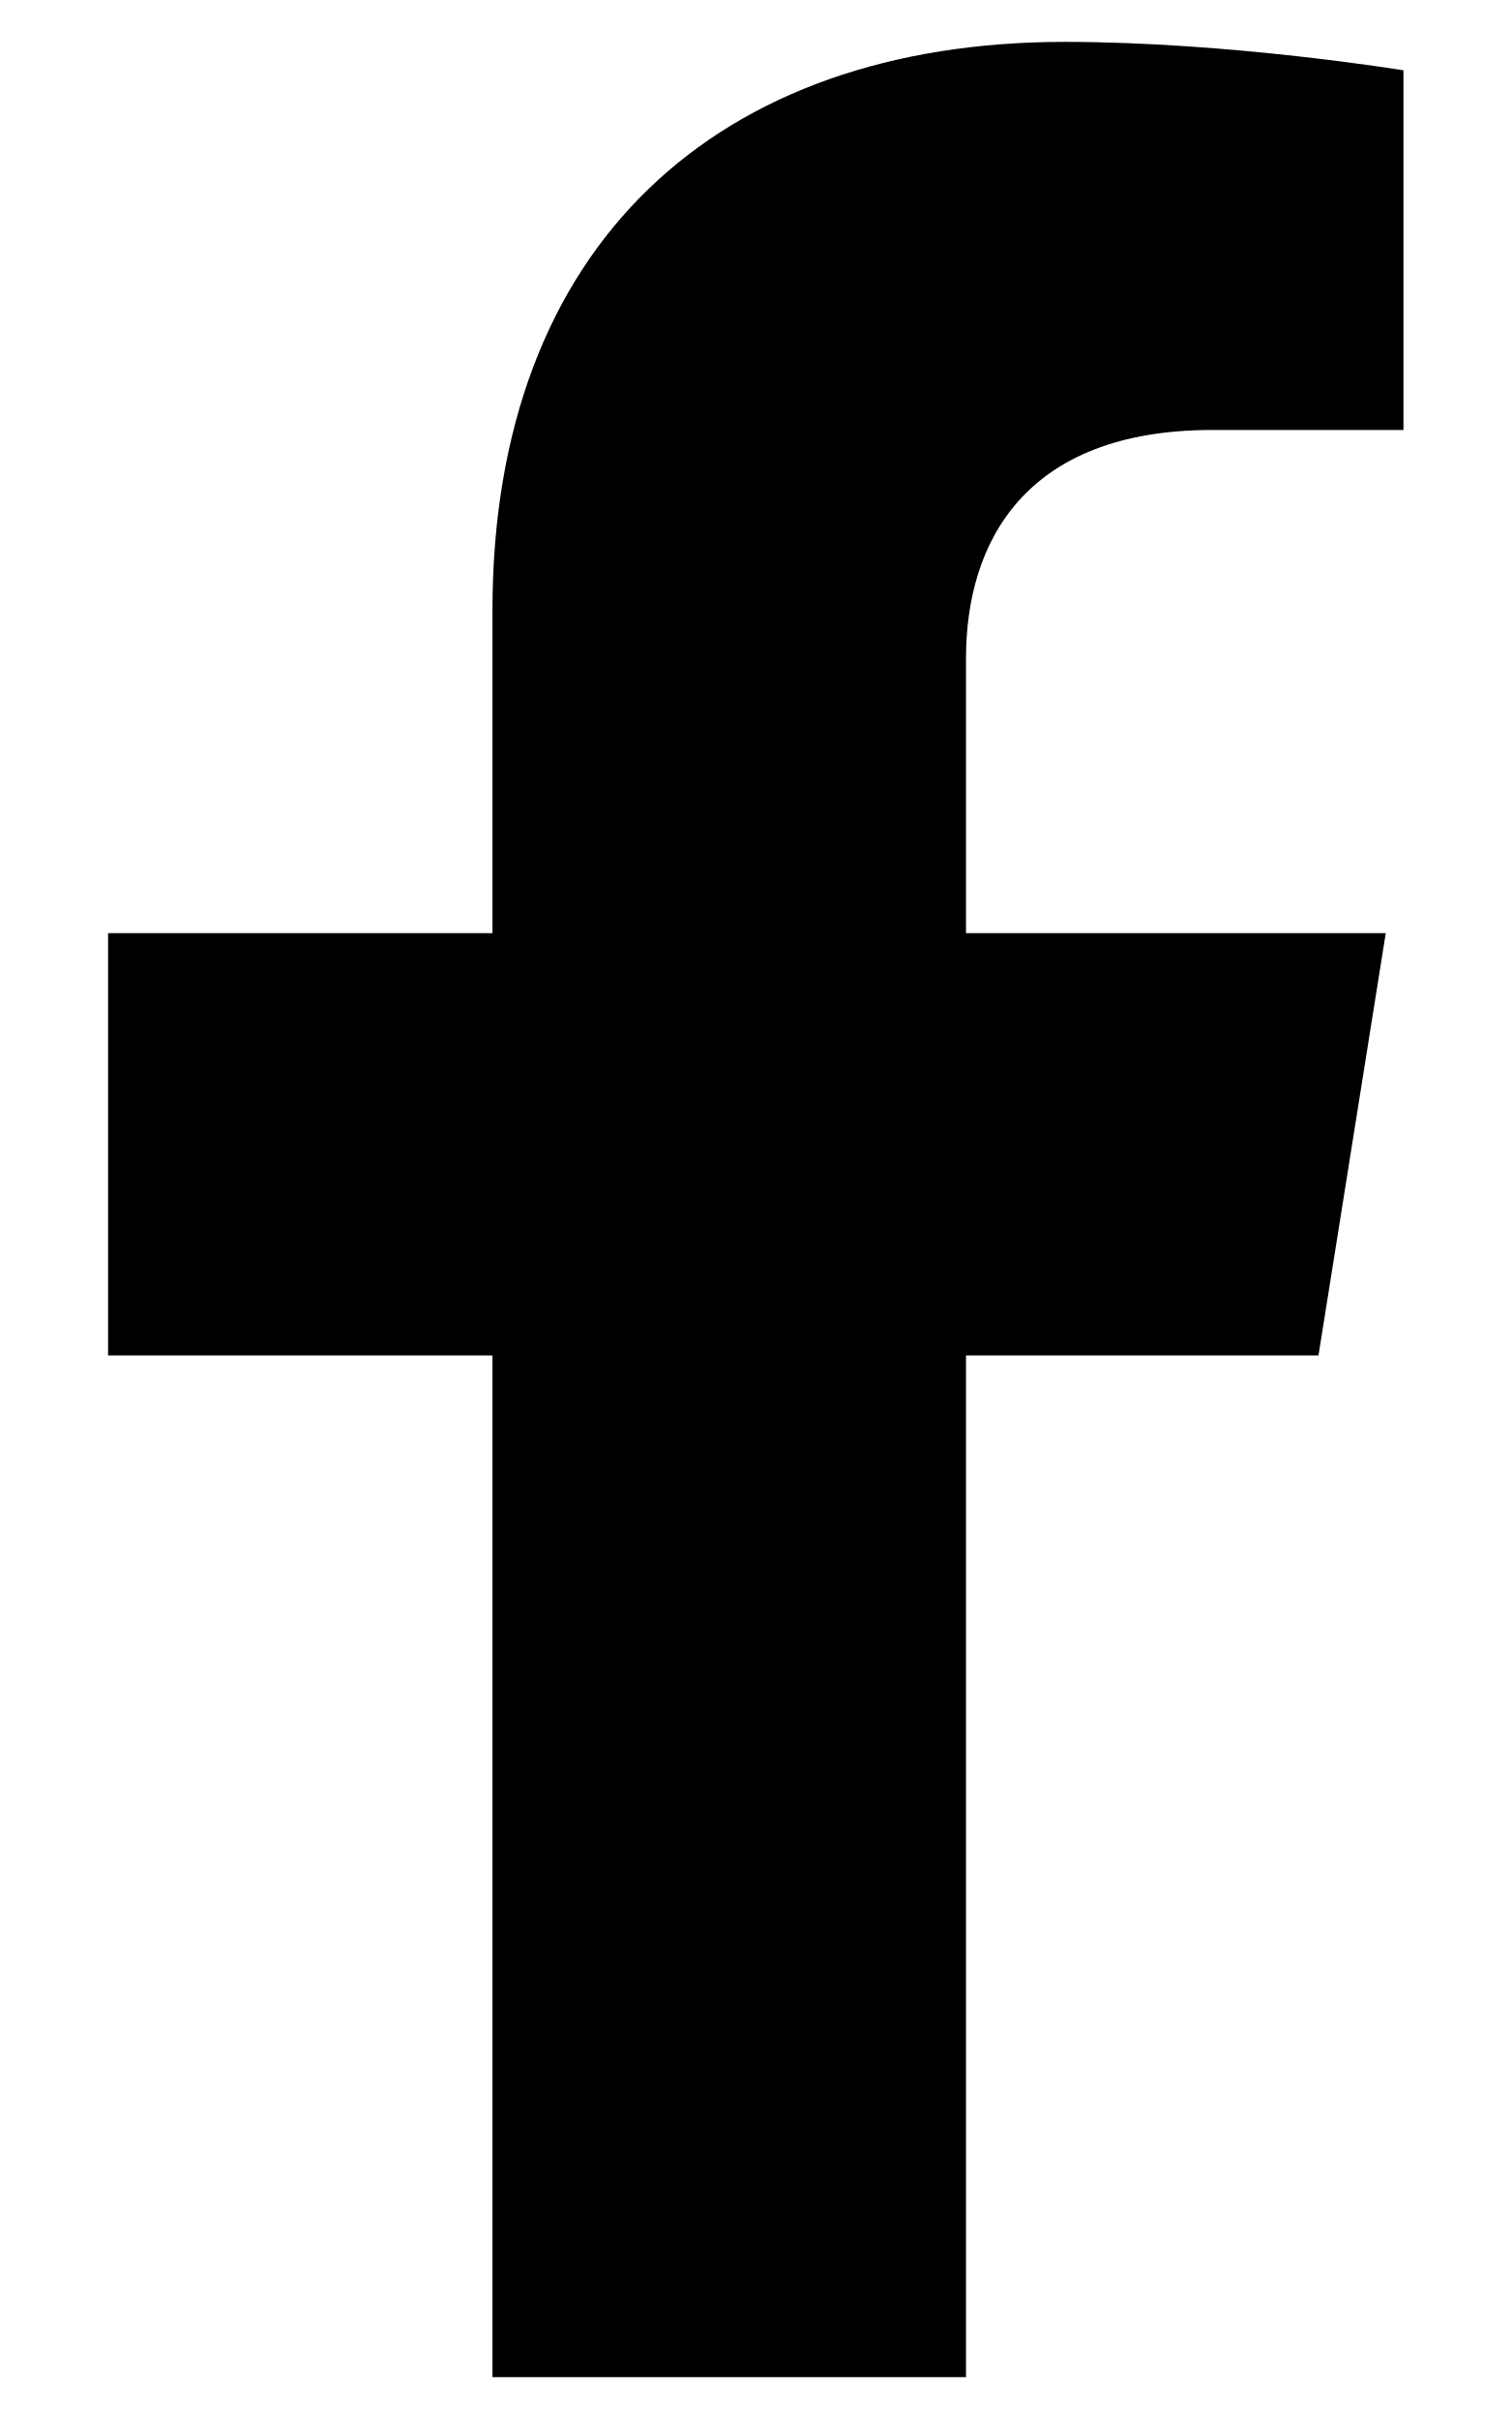
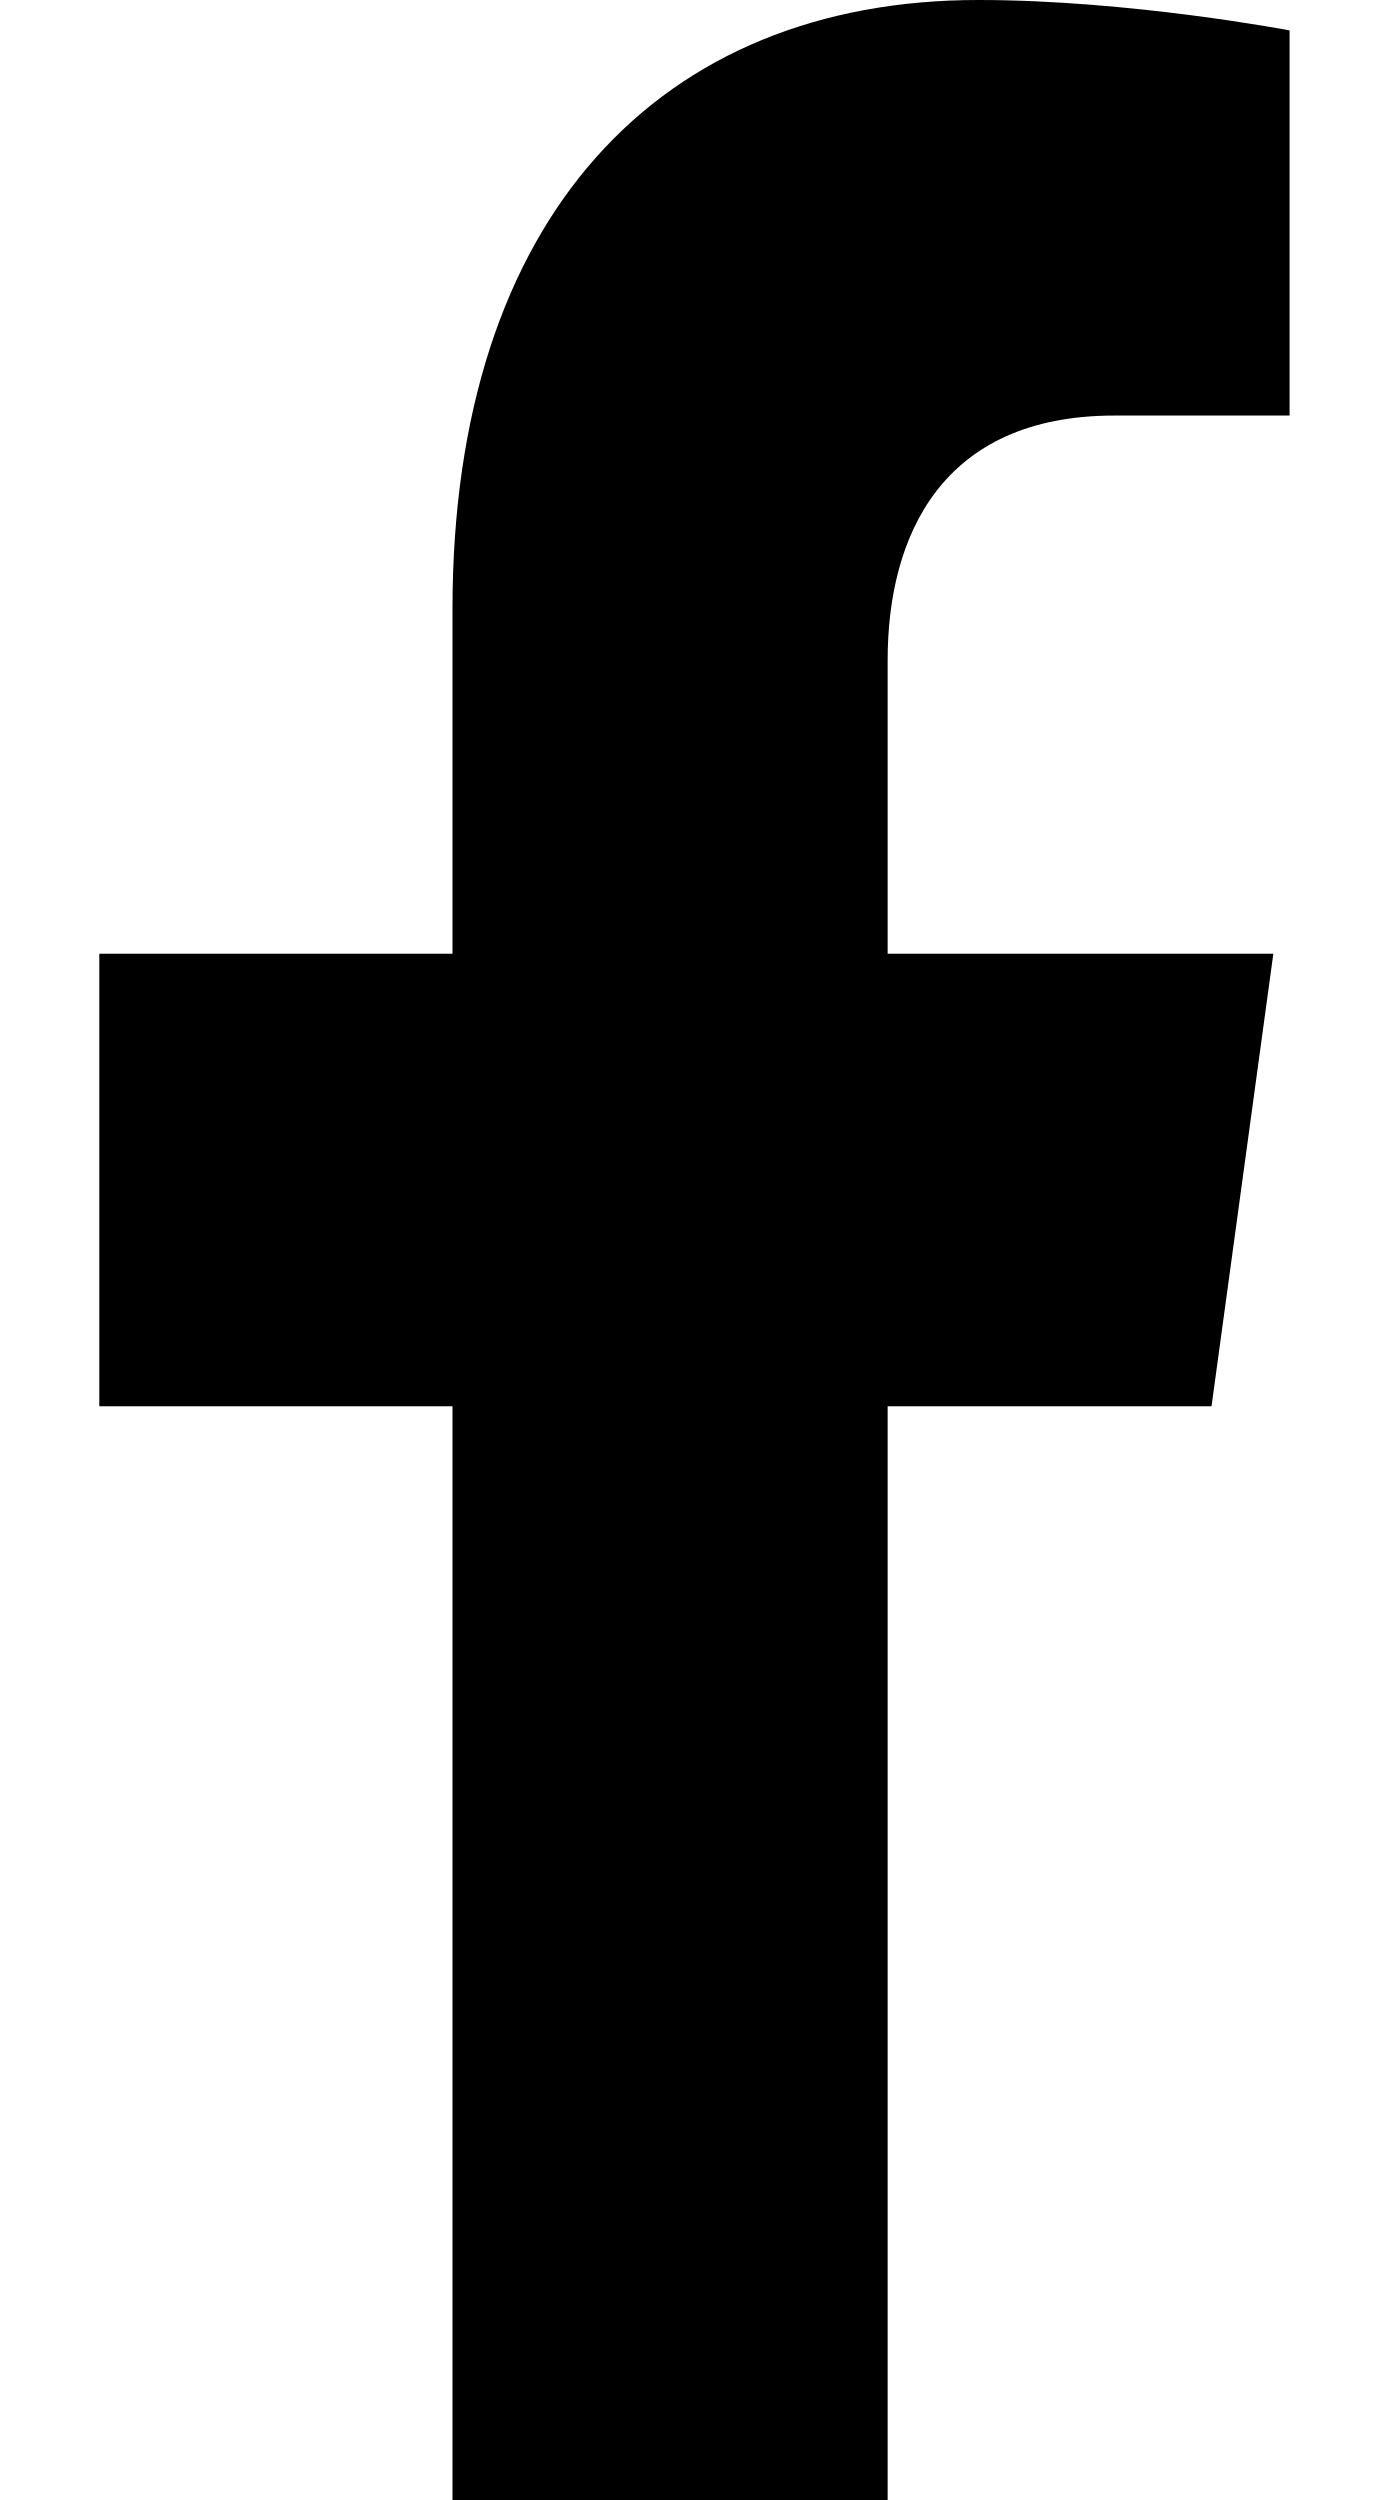
- <svg xmlns="http://www.w3.org/2000/svg" width="10px" height="16px" viewBox="0 0 10 16" version="1.1">
+ <svg xmlns="http://www.w3.org/2000/svg" width="10px" height="18px" viewBox="0 0 10 18" version="1.1">
  <g id="surface1">
-     <path style=" stroke:none;fill-rule:nonzero;fill:rgb(0%,0%,0%);fill-opacity:1;" d="M 8.723 8.965 L 9.168 6.172 L 6.391 6.172 L 6.391 4.355 C 6.391 3.59 6.777 2.844 8.02 2.844 L 9.285 2.844 L 9.285 0.465 C 9.285 0.465 8.137 0.277 7.043 0.277 C 4.754 0.277 3.258 1.613 3.258 4.039 L 3.258 6.172 L 0.715 6.172 L 0.715 8.965 L 3.258 8.965 L 3.258 15.723 L 6.391 15.723 L 6.391 8.965 Z M 8.723 8.965 " />
+     <path style=" stroke:none;fill-rule:nonzero;fill:rgb(0%,0%,0%);fill-opacity:1;" d="M 8.723 10.125 L 9.168 6.867 L 6.391 6.867 L 6.391 4.754 C 6.391 3.863 6.777 2.992 8.023 2.992 L 9.285 2.992 L 9.285 0.219 C 9.285 0.219 8.137 0 7.043 0 C 4.754 0 3.258 1.559 3.258 4.383 L 3.258 6.867 L 0.715 6.867 L 0.715 10.125 L 3.258 10.125 L 3.258 18 L 6.391 18 L 6.391 10.125 Z M 8.723 10.125 " />
  </g>
</svg>
